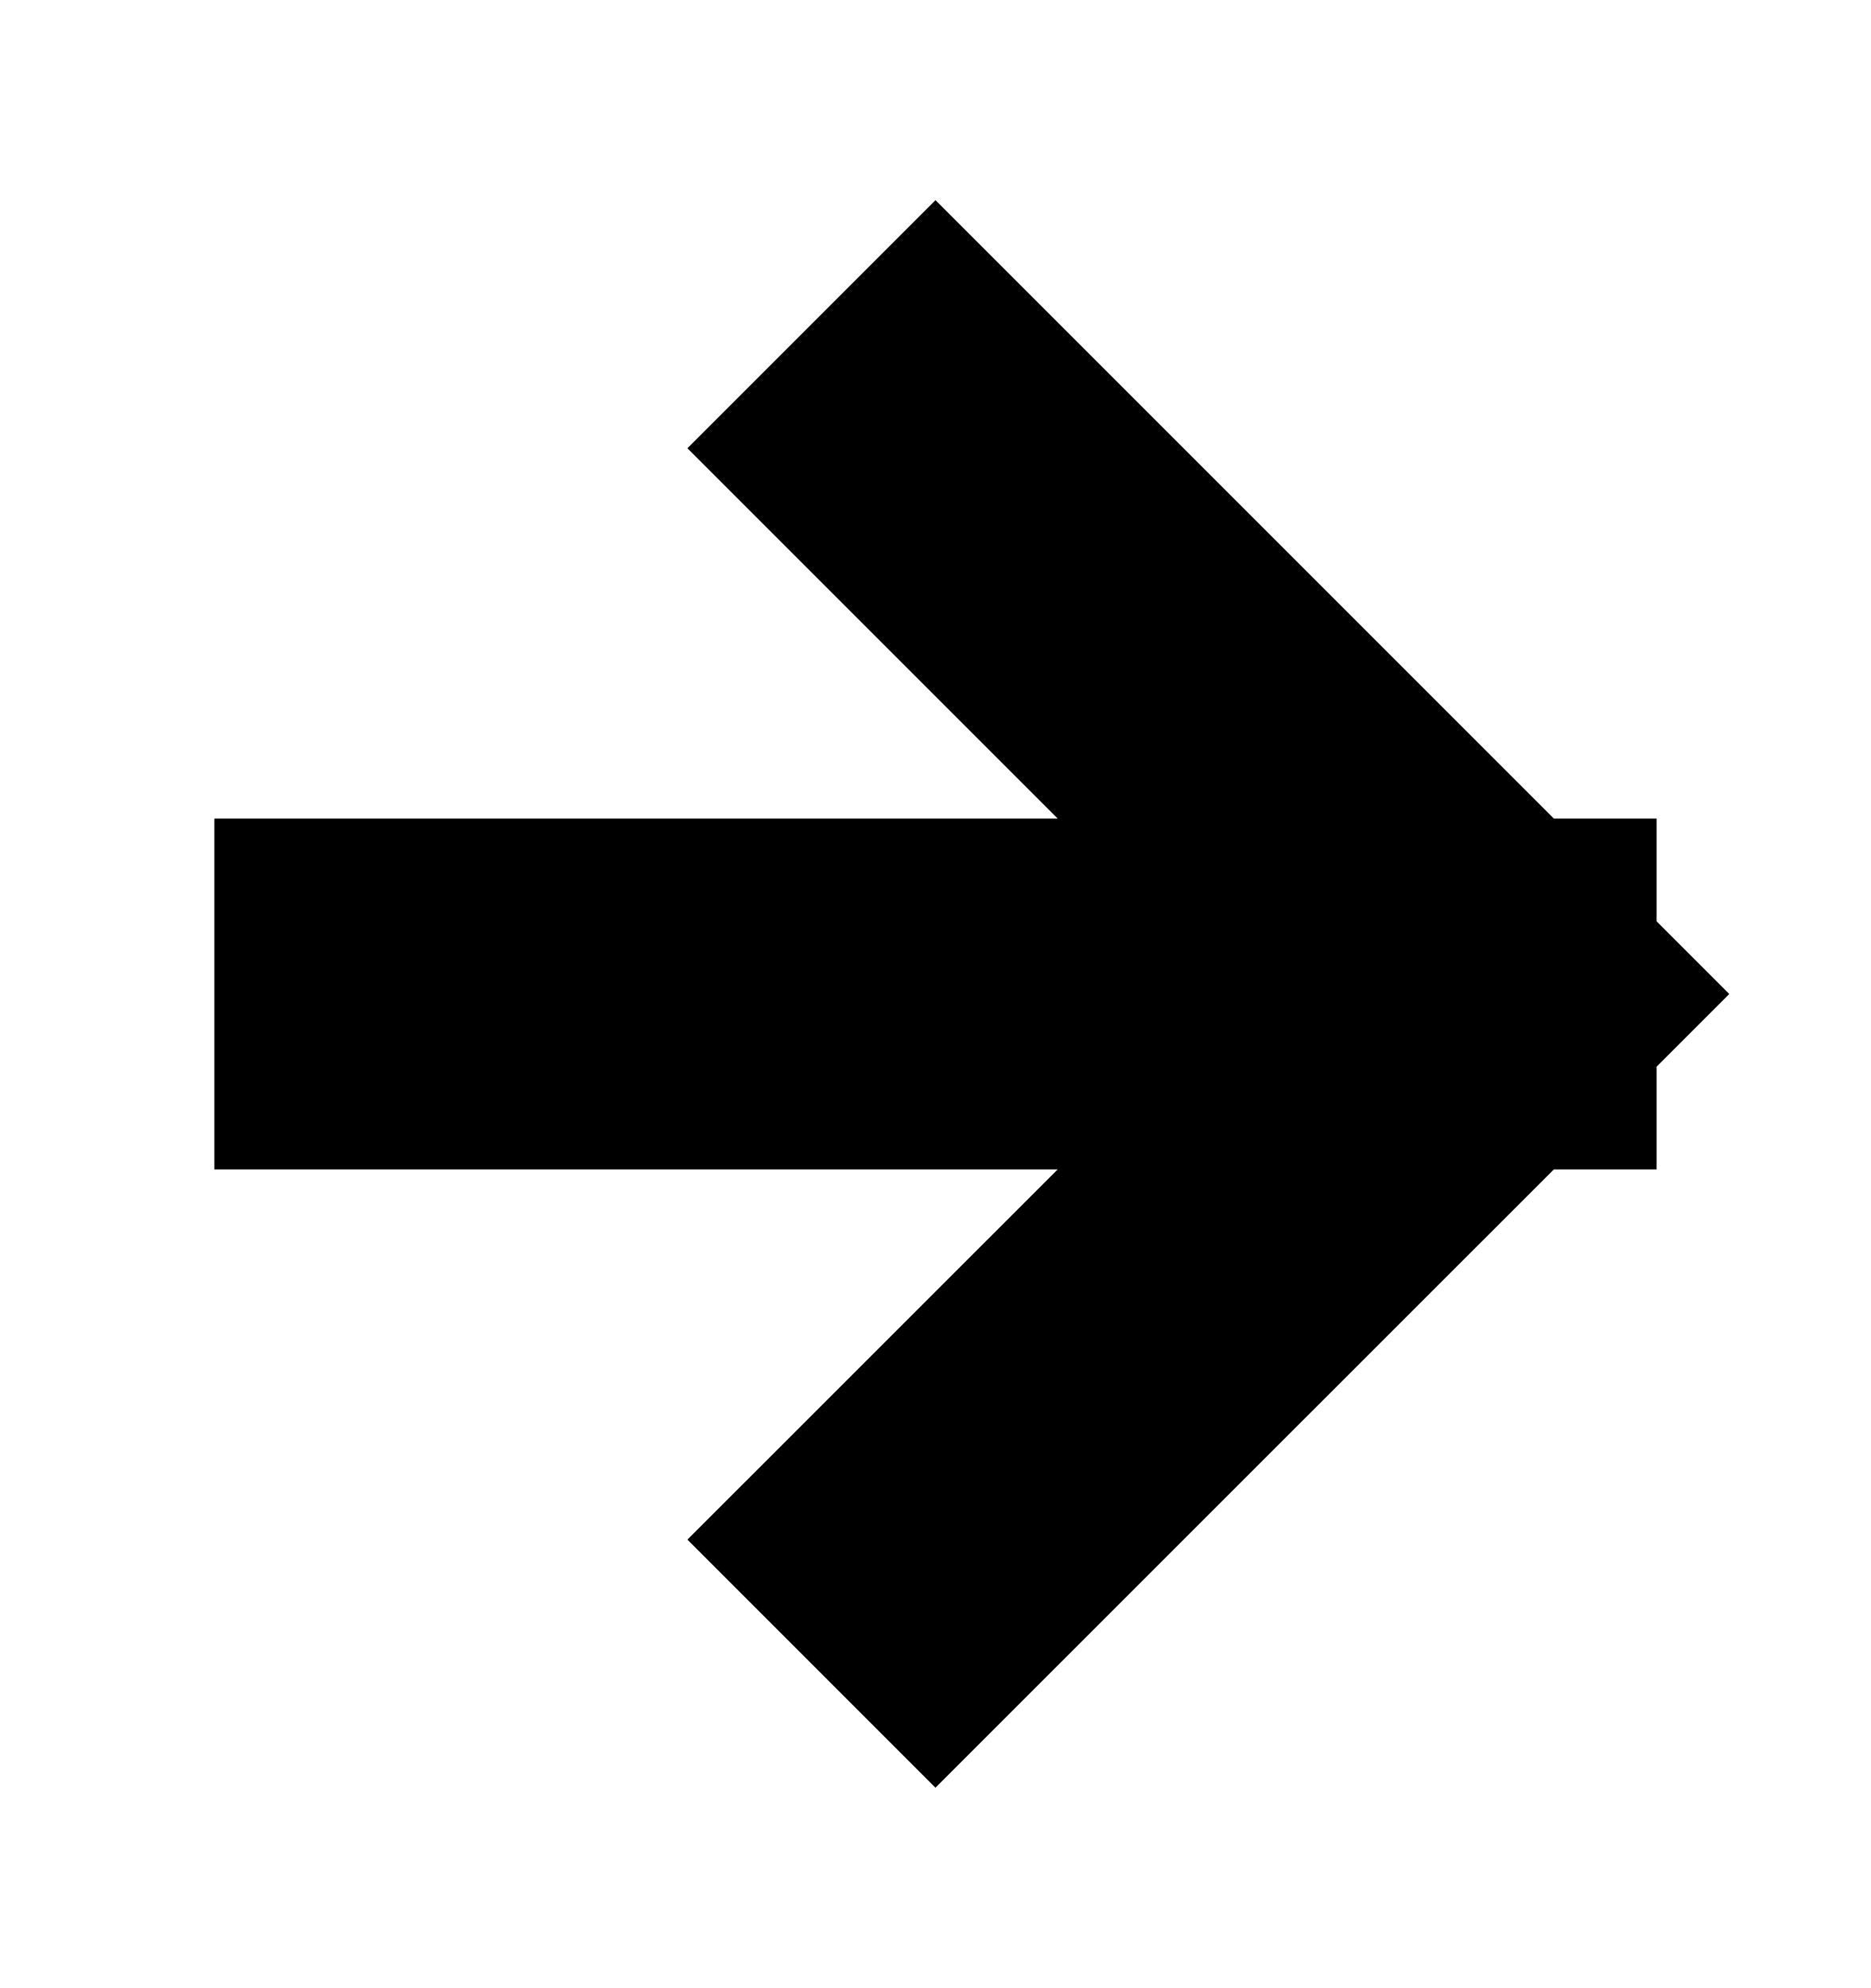
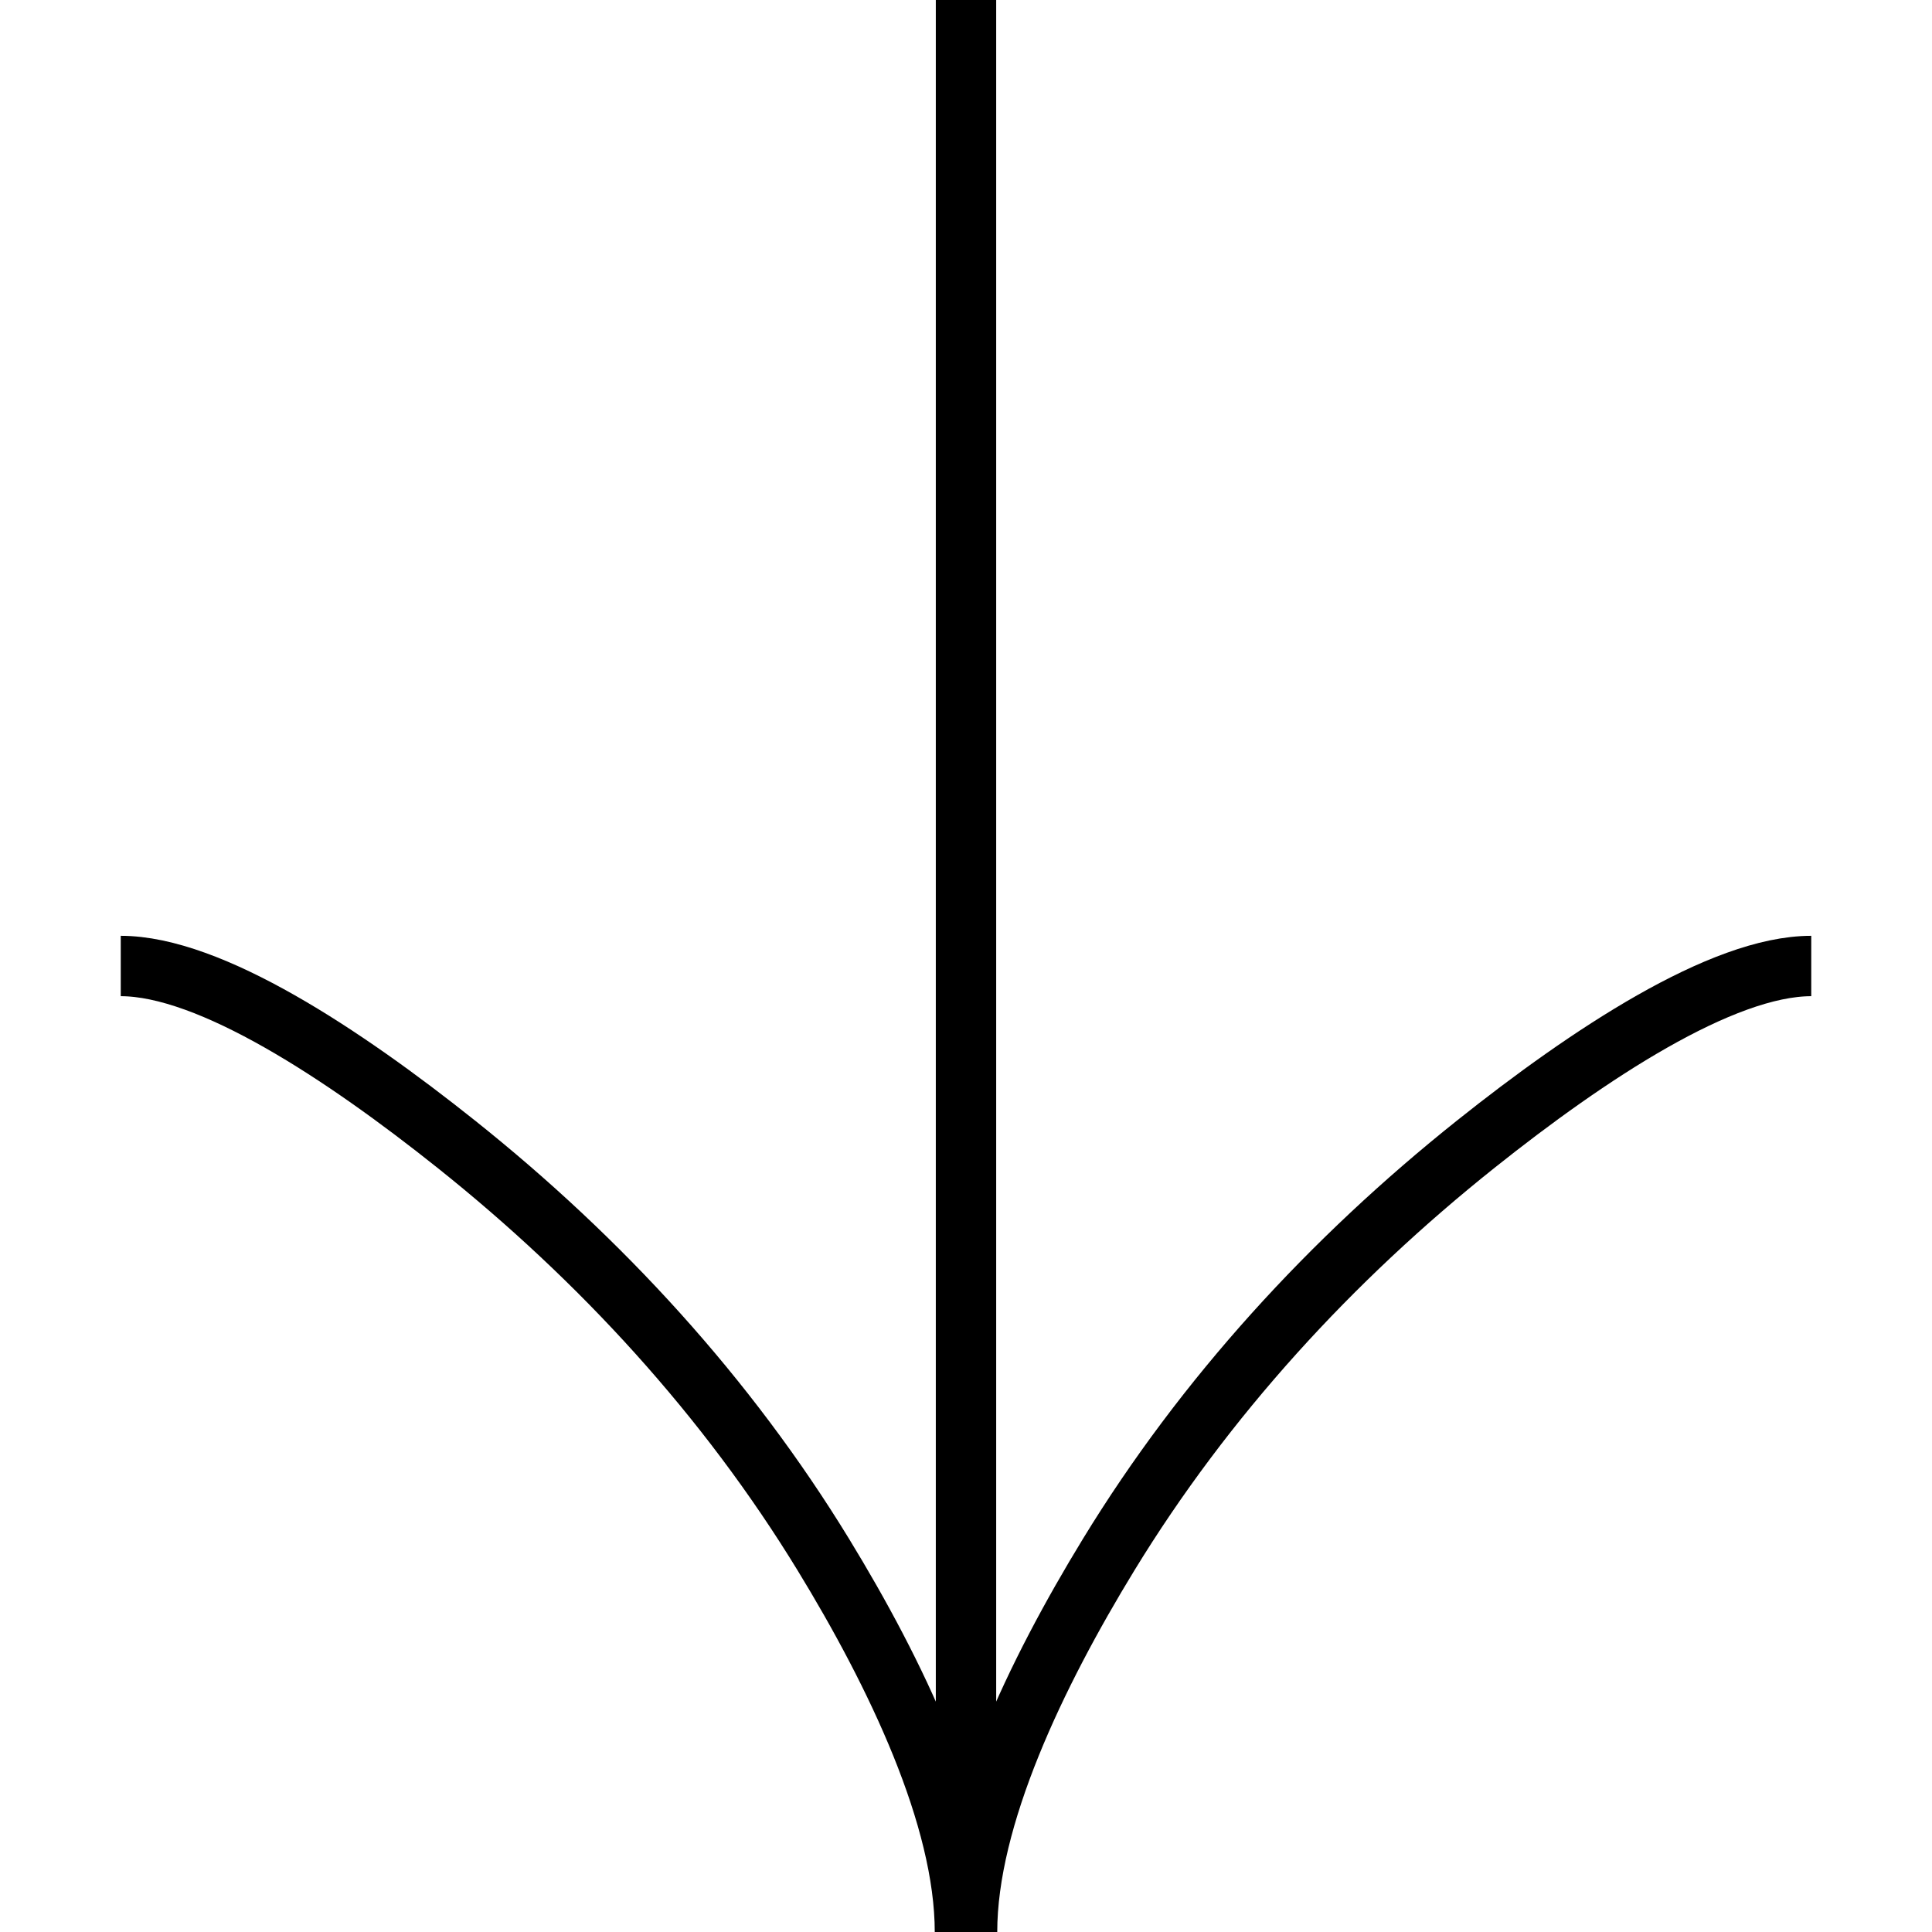
- <svg xmlns="http://www.w3.org/2000/svg" width="100%" viewBox="0 0 16 17" fill="none">
-   <path d="M3.333 8.5H12.667M12.667 8.5L8 3.833M12.667 8.5L8 13.166" stroke="currentColor" stroke-width="3" stroke-linecap="square" stroke-linejoin="bevel" />
+ <svg xmlns="http://www.w3.org/2000/svg" width="100%" viewBox="0 0 64 64" fill="none">
+   <path d="M4 32C6.96 32 11.389 34.933 15.109 37.899C19.899 41.717 24.083 46.275 27.277 51.504C29.669 55.421 31.965 60.179 31.965 64M60 32C57.04 32 52.611 34.933 48.891 37.899C44.101 41.717 39.917 46.275 36.723 51.504C34.331 55.421 32.035 60.179 32.035 64M32 64V0" stroke="currentColor" stroke-width="2" />
</svg>
